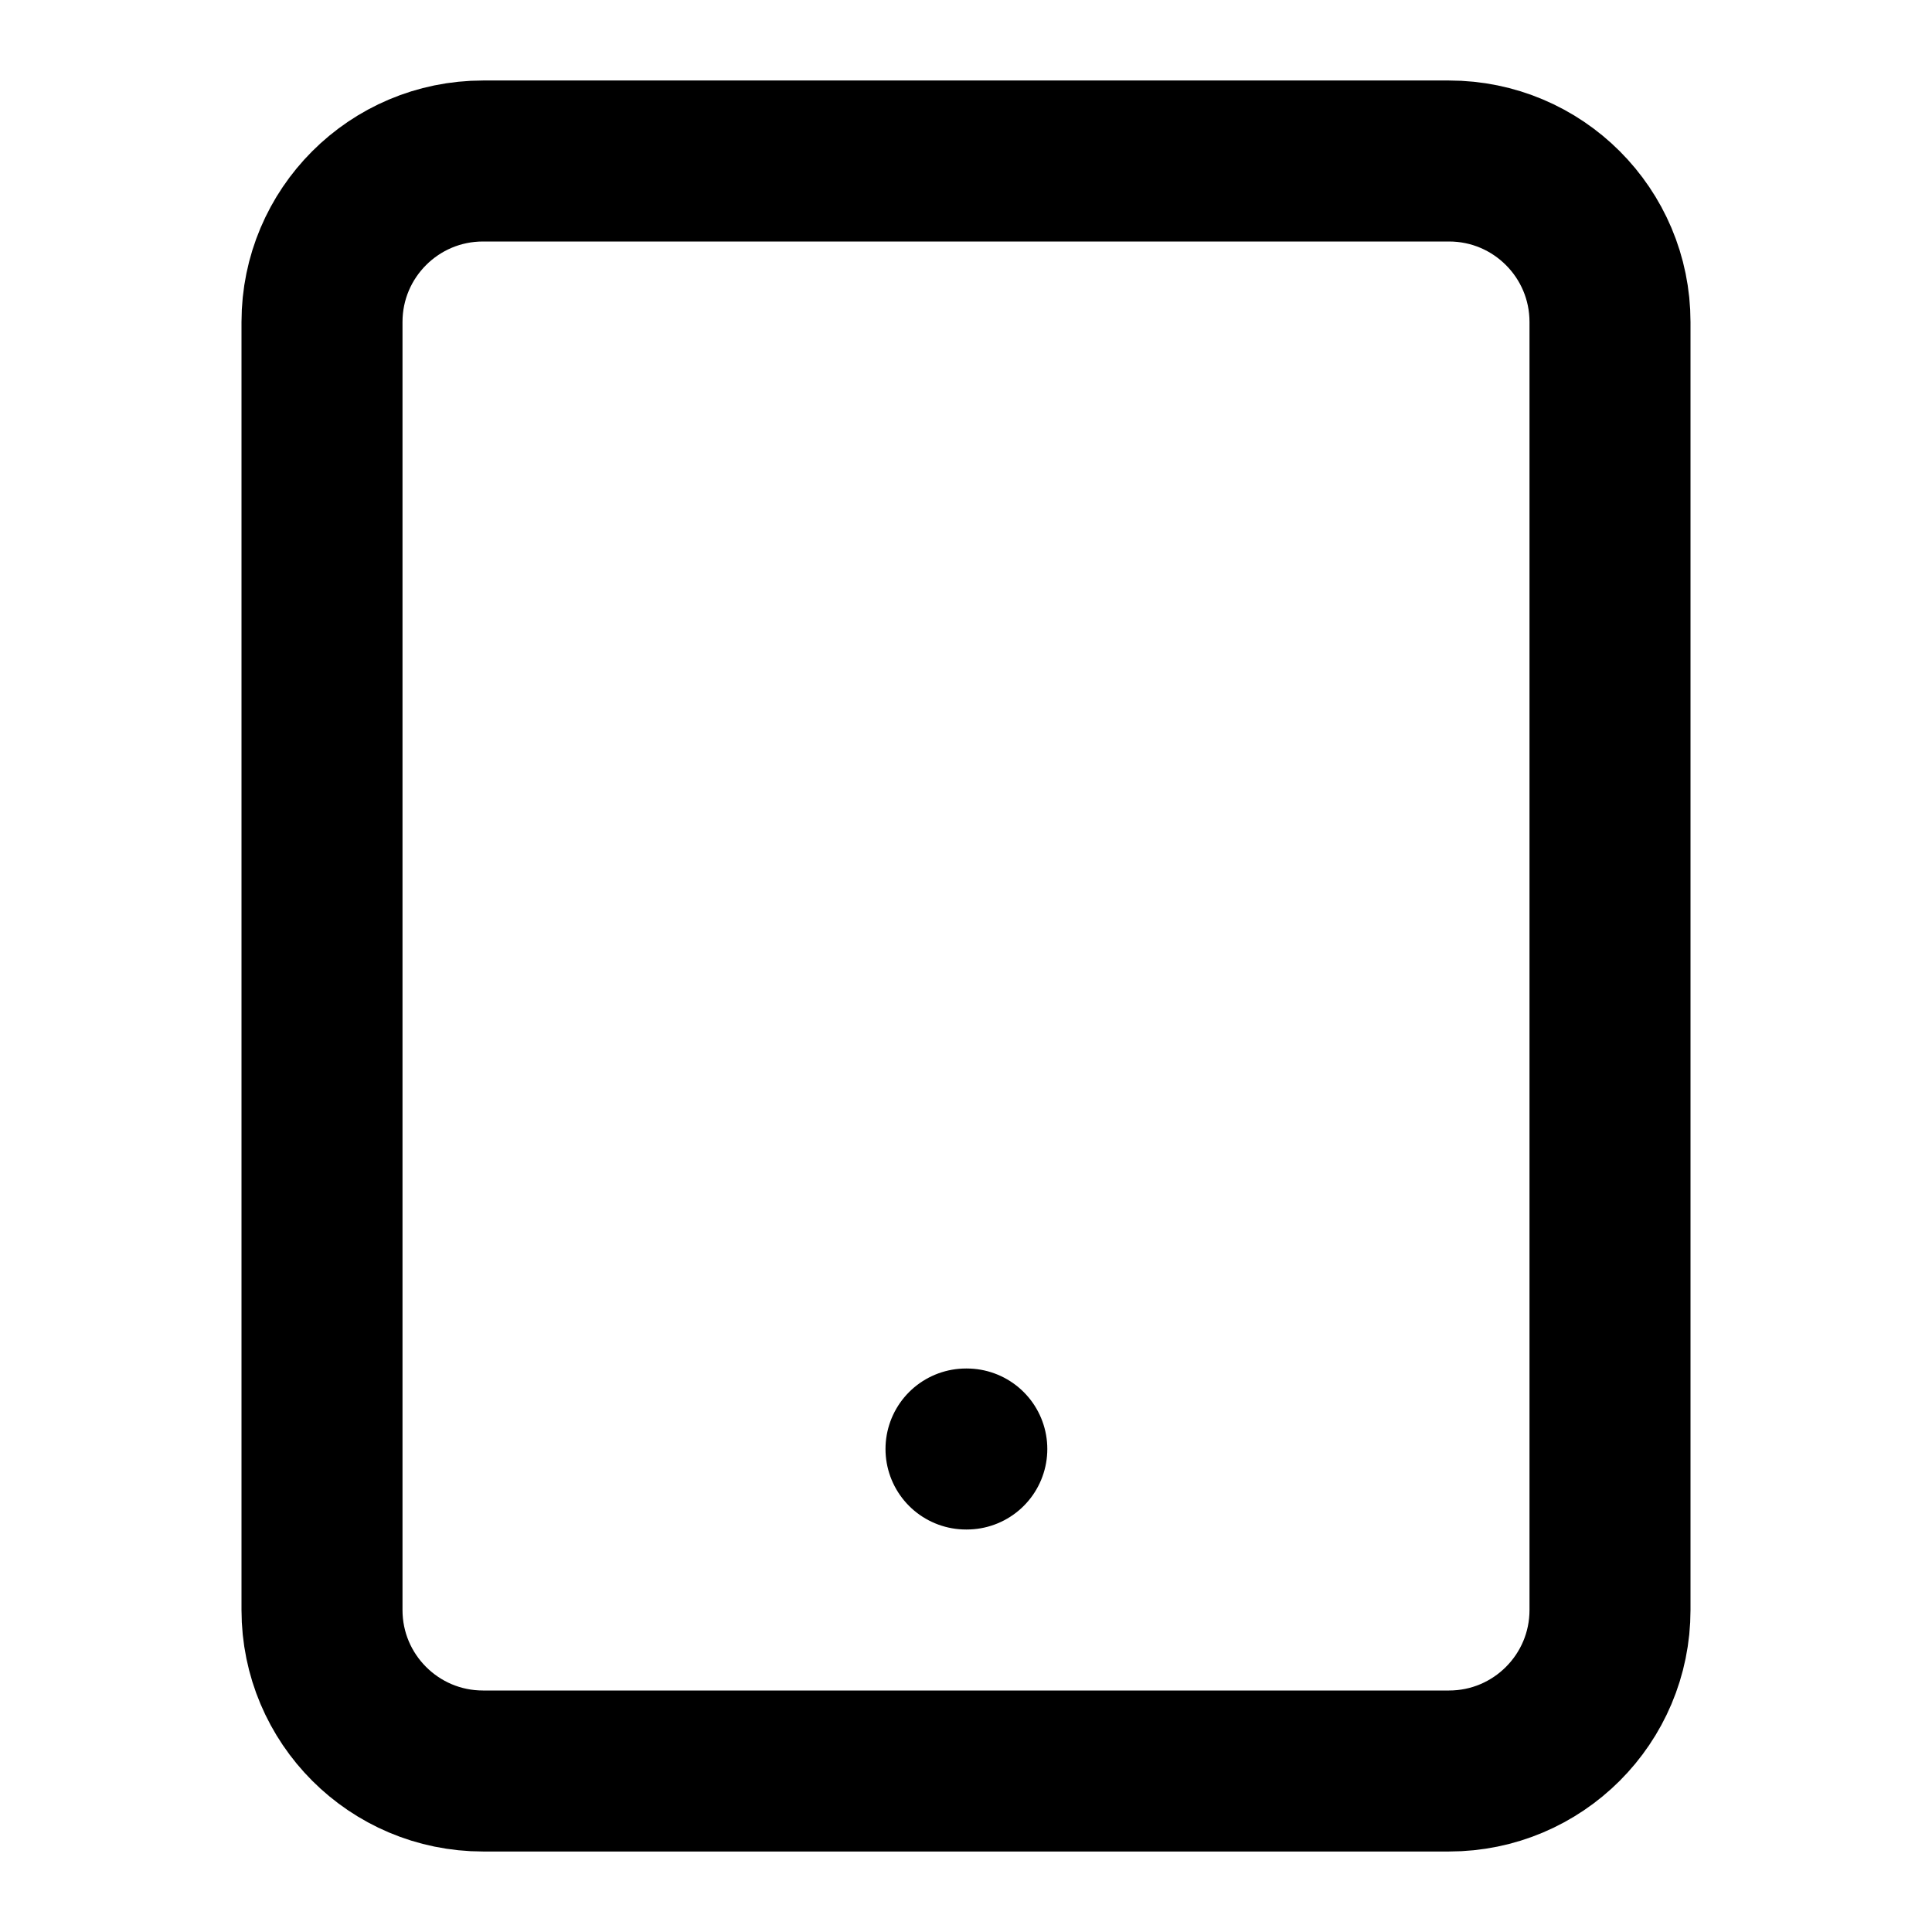
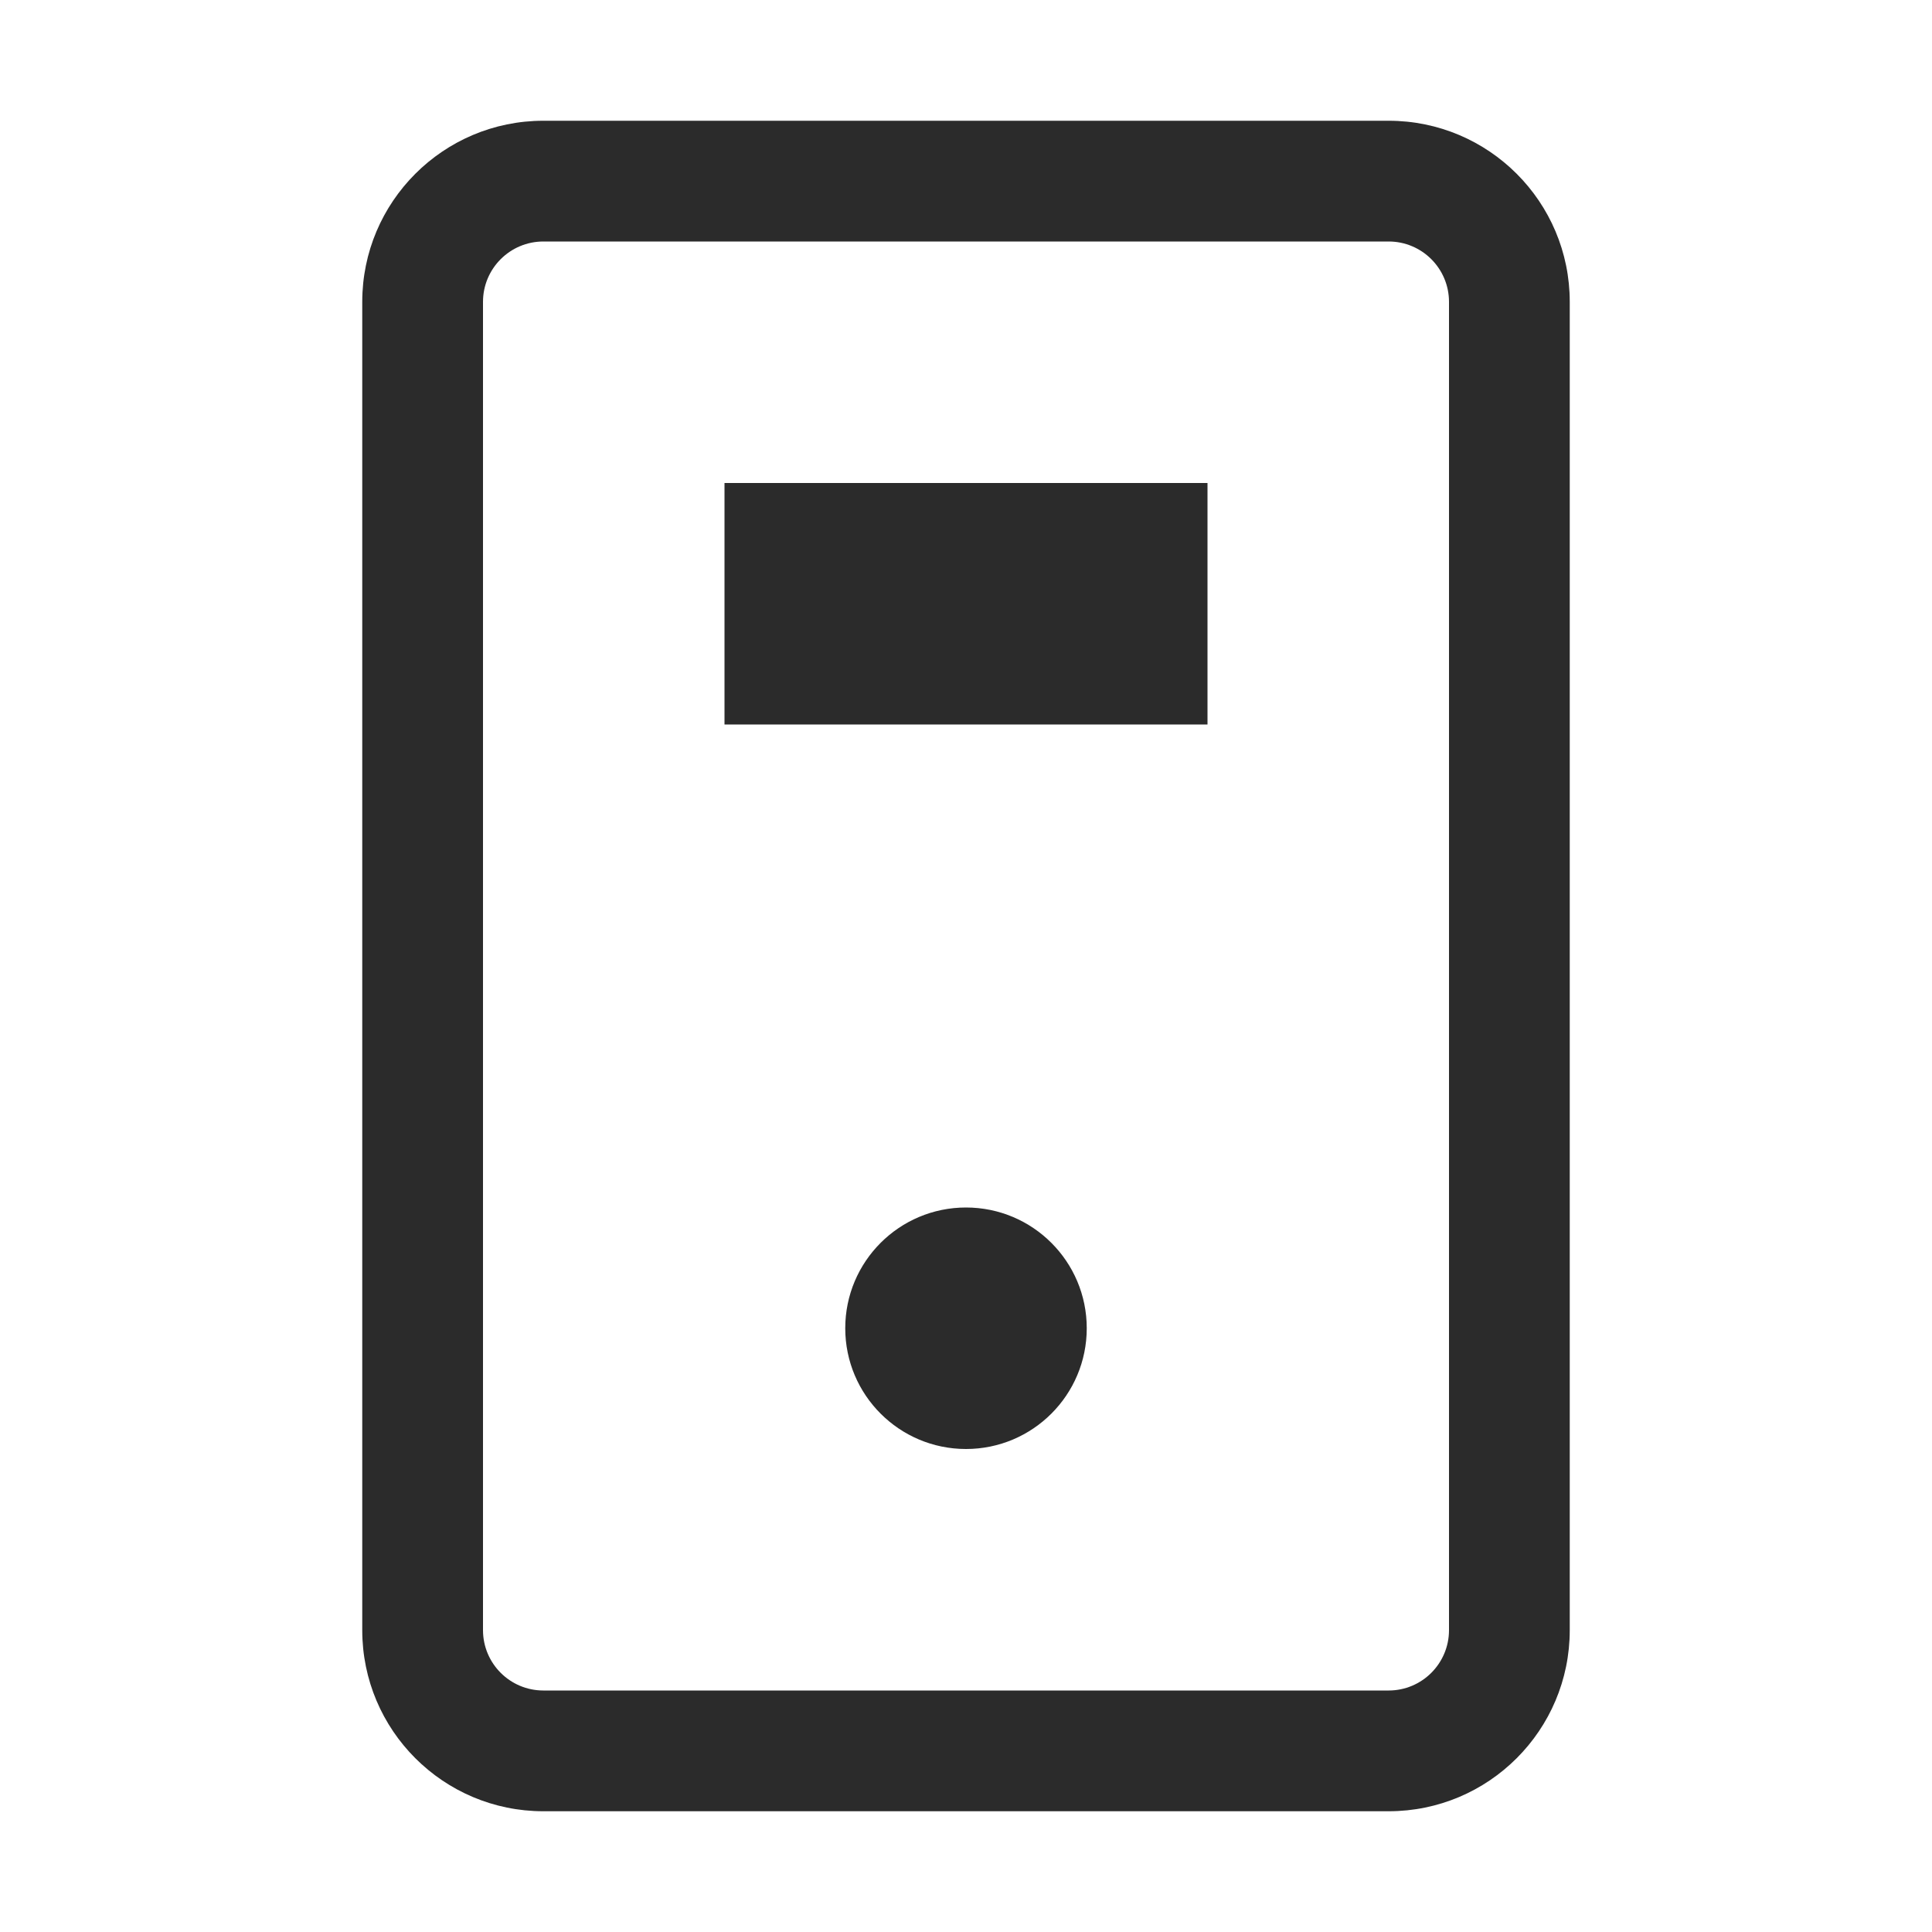
- <svg xmlns="http://www.w3.org/2000/svg" width="24" height="24" viewBox="0 0 24 24" fill="none" stroke="currentColor" stroke-width="2" stroke-linecap="round" stroke-linejoin="round">
-   <rect width="16" height="20" x="4" y="2" rx="2" ry="2" />
-   <line x1="12" x2="12.01" y1="18" y2="18" />
+ <svg xmlns="http://www.w3.org/2000/svg" width="16" height="16" viewBox="0 0 16 16" fill="none">
+   <g opacity="0.9">
+     <path fill-rule="evenodd" clip-rule="evenodd" d="M4.5 1H11.5A1.5 1.5 0 0 1 13 2.5V13.5A1.5 1.5 0 0 1 11.5 15H4.5A1.5 1.5 0 0 1 3 13.5V2.5A1.5 1.5 0 0 1 4.5 1ZM4.5 2A0.5 0.5 0 0 0 4 2.5V13.5A0.5 0.5 0 0 0 4.5 14H11.5A0.5 0.5 0 0 0 12 13.5V2.5A0.5 0.5 0 0 0 11.5 2H4.5Z" fill="#141414" />
+     <path d="M6 4H10V6H6V4Z" fill="#141414" />
+     <path d="M8 10A1 1 0 1 1 8 12A1 1 0 1 1 8 10Z" fill="#141414" />
+   </g>
</svg>
